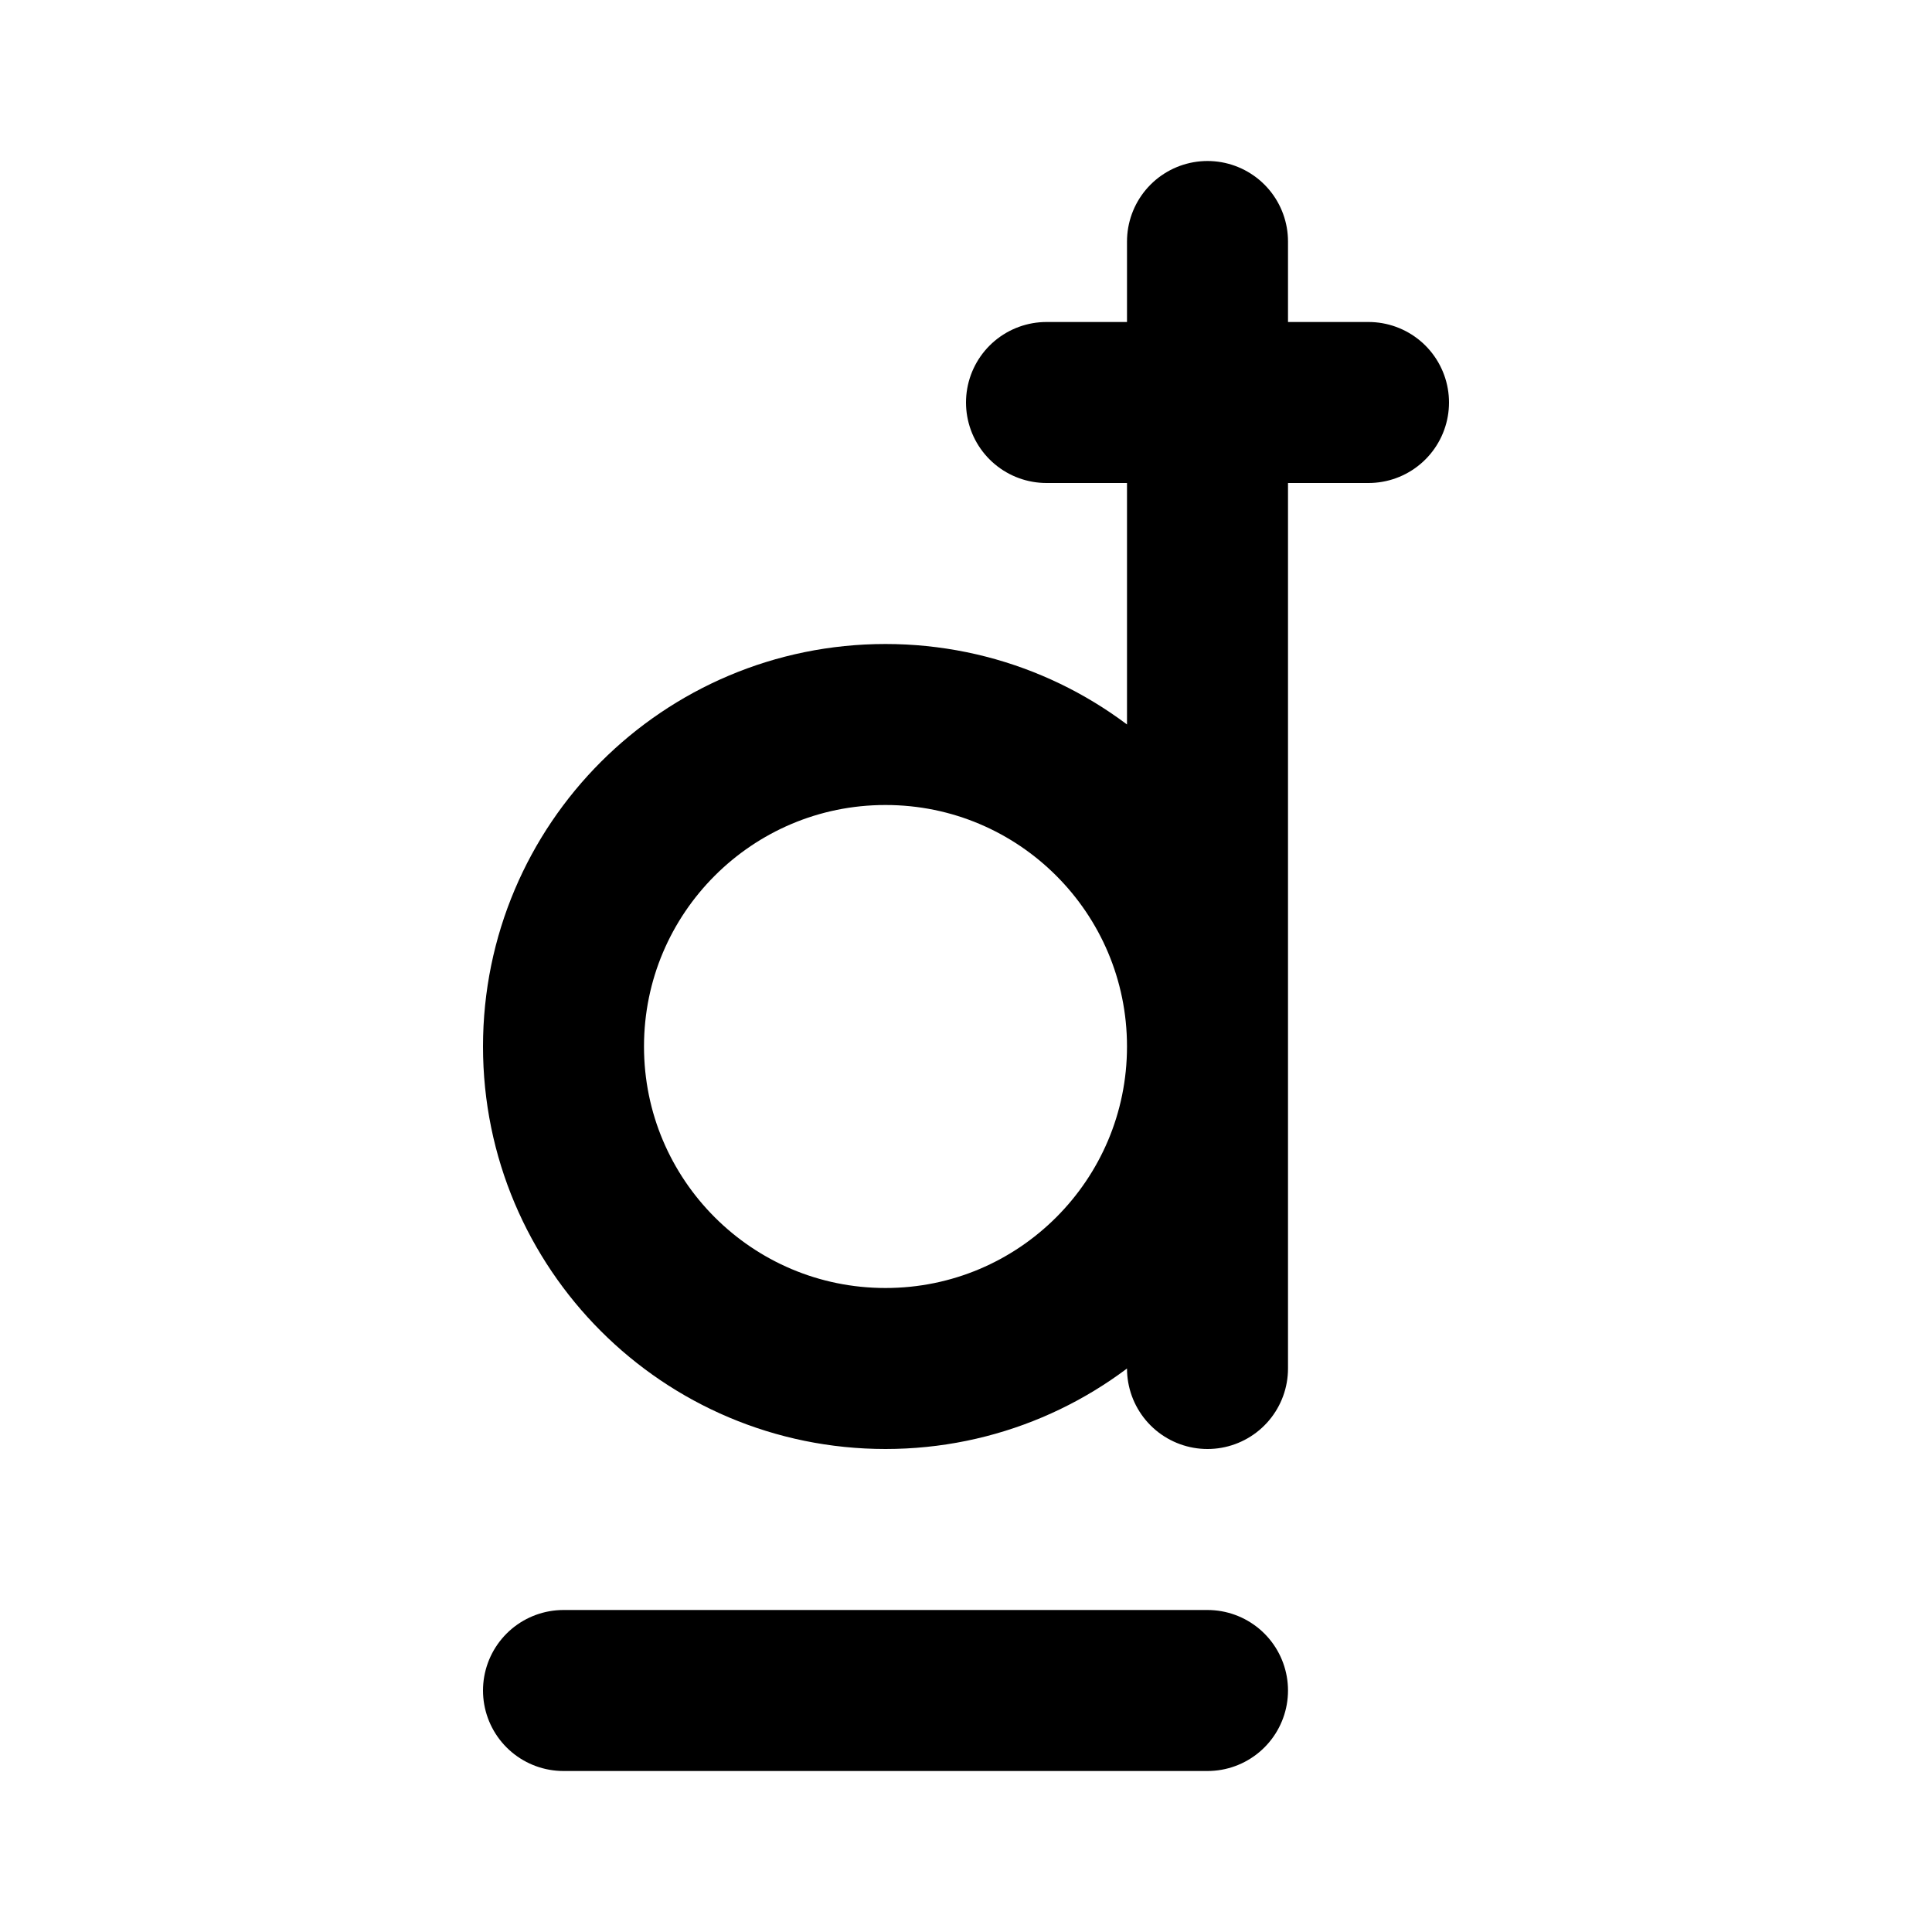
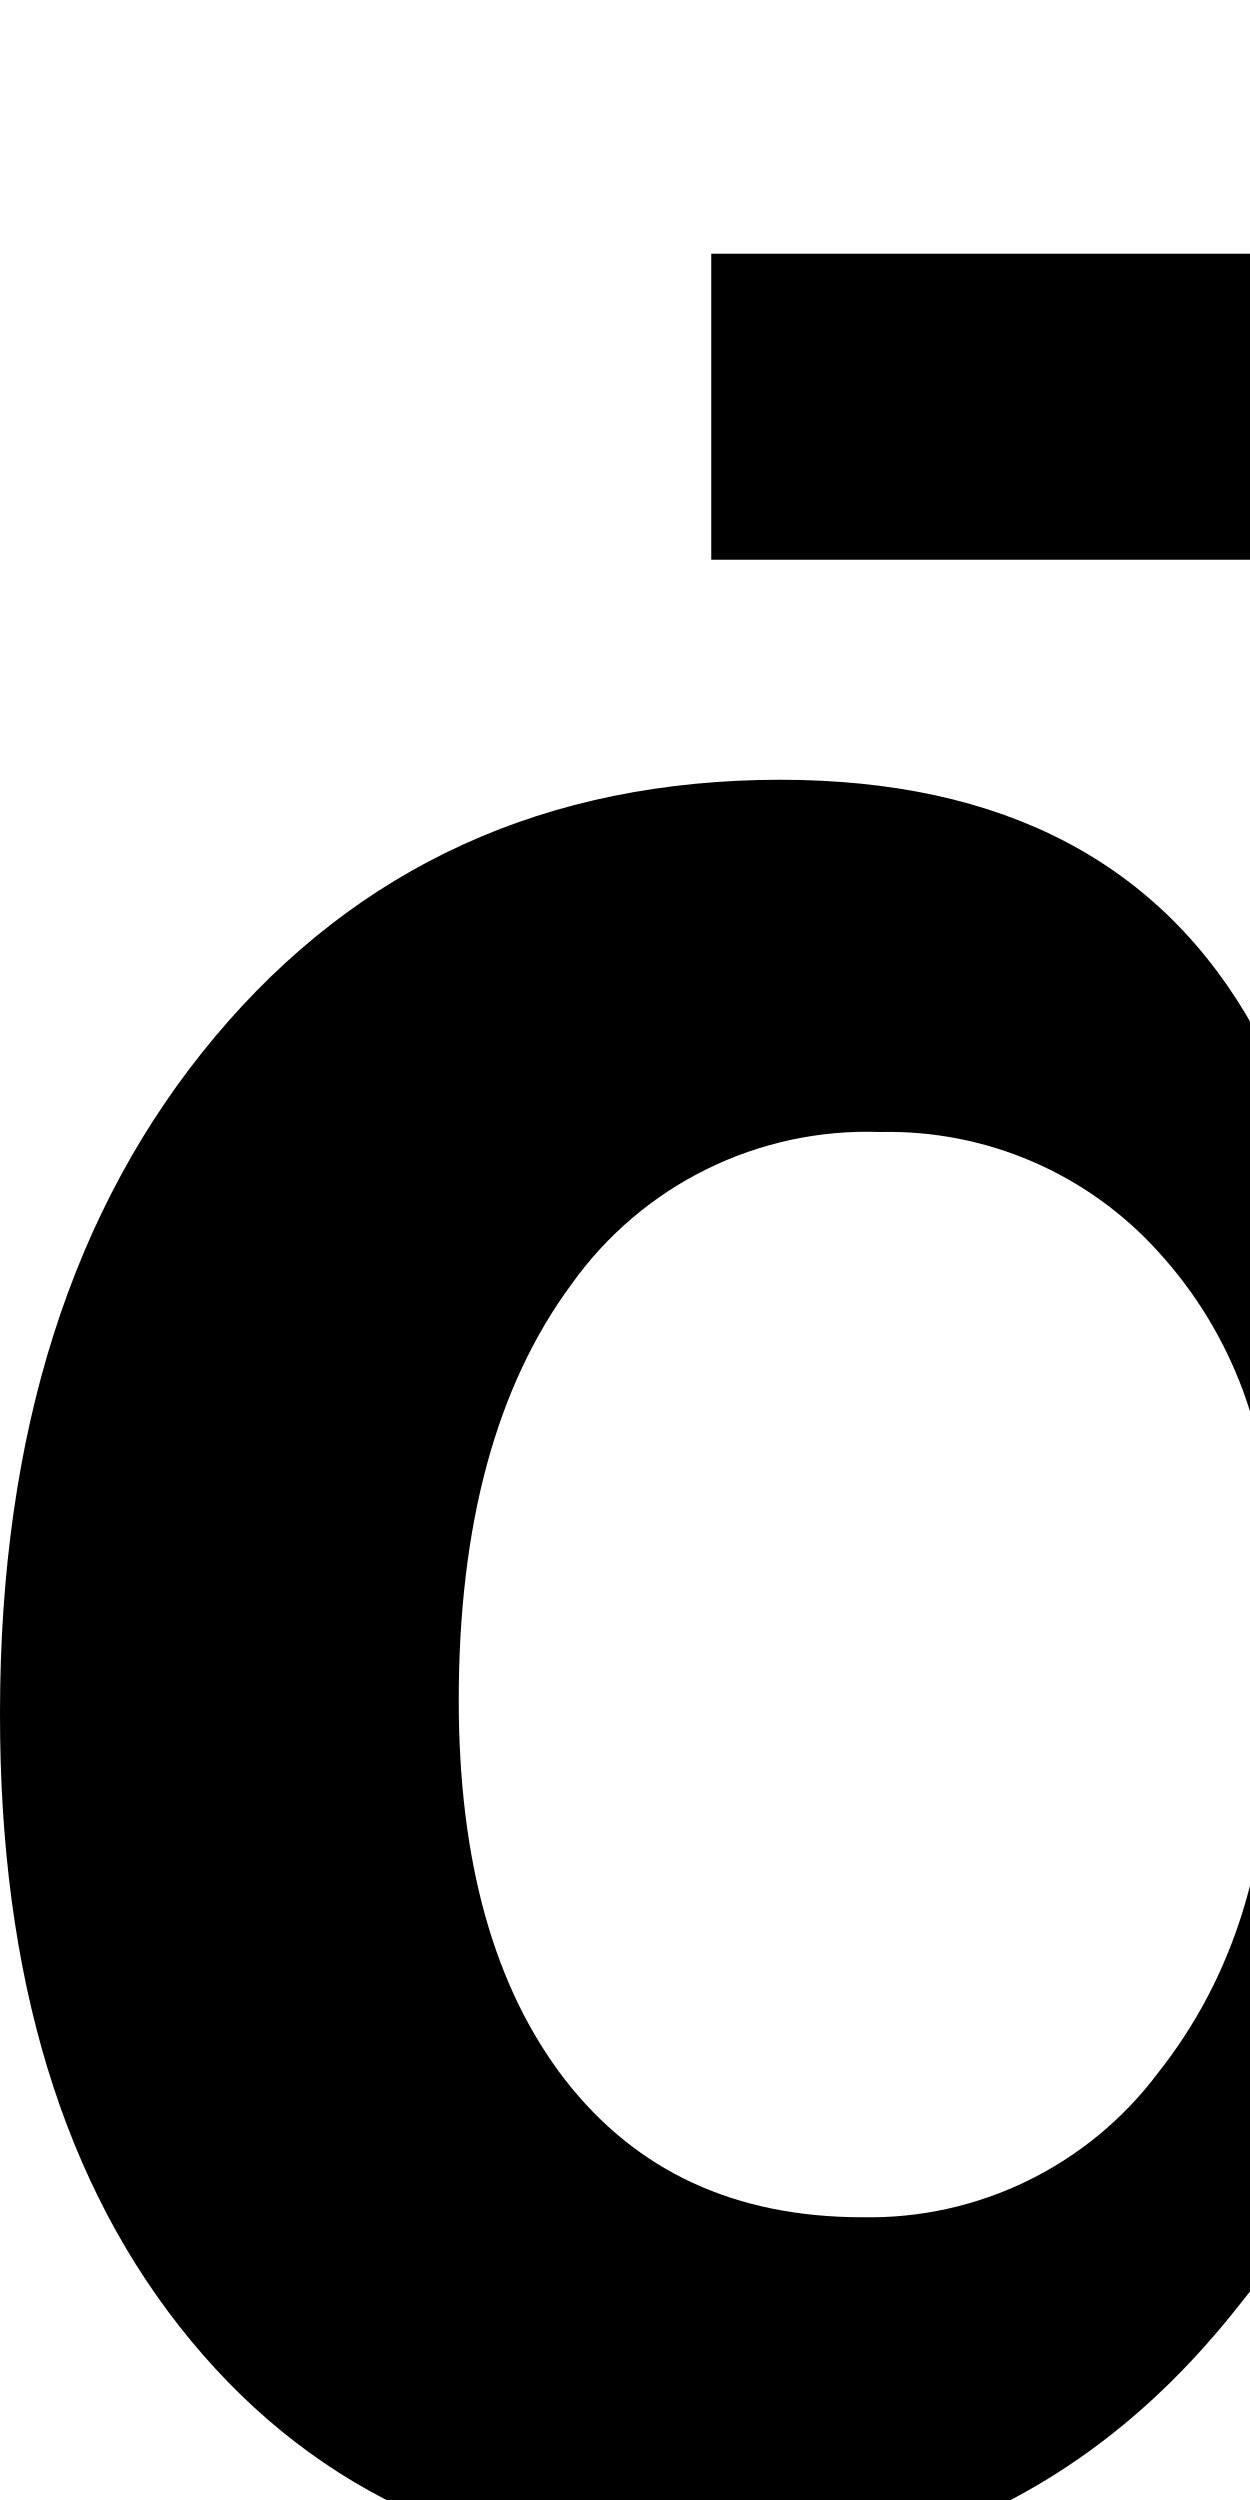
- <svg xmlns="http://www.w3.org/2000/svg" fill="#FF494646" width="10px" height="10px" viewBox="0 0 24 24" id="dong" data-name="Flat Line" class="icon flat-line">
-   <path id="primary" d="M7,21h8m0-8h0a4,4,0,0,1-4,4h0a4,4,0,0,1-4-4H7a4,4,0,0,1,4-4h0A4,4,0,0,1,15,13ZM15,3V17M13,5h4" style="fill: none; stroke: rgb(0, 0, 0); stroke-linecap: round; stroke-linejoin: round; stroke-width: 2;" />
+ <svg xmlns="http://www.w3.org/2000/svg" id="Layer_1" data-name="Layer 1" viewBox="0 0 50 100">
+   <path d="M68.59,101.2H50.51V91.12c-.53,0-7,11.77-22.12,11.77q-13.09,0-20.75-9.26T0,68.53q0-16.8,8.6-27.06T31.19,31.19q13.45,0,19,10h.33V22.39H28.45V10.15H50.51V0H68.59V10.15H78V22.39H68.59V101.2ZM50.76,62.08a16.93,16.93,0,0,0-4.42-12,14.53,14.53,0,0,0-11.13-4.8,14.51,14.51,0,0,0-12.35,6.09c-3,4.06-4.51,9.59-4.51,16.64q0,9.69,4.26,15.19c2.85,3.66,6.8,5.49,11.89,5.49a14.42,14.42,0,0,0,11.81-5.76q4.57-5.76,4.45-14.35V62.08Zm17.12,60.8H2.42V111.22H67.88v11.66Z" />
</svg>
